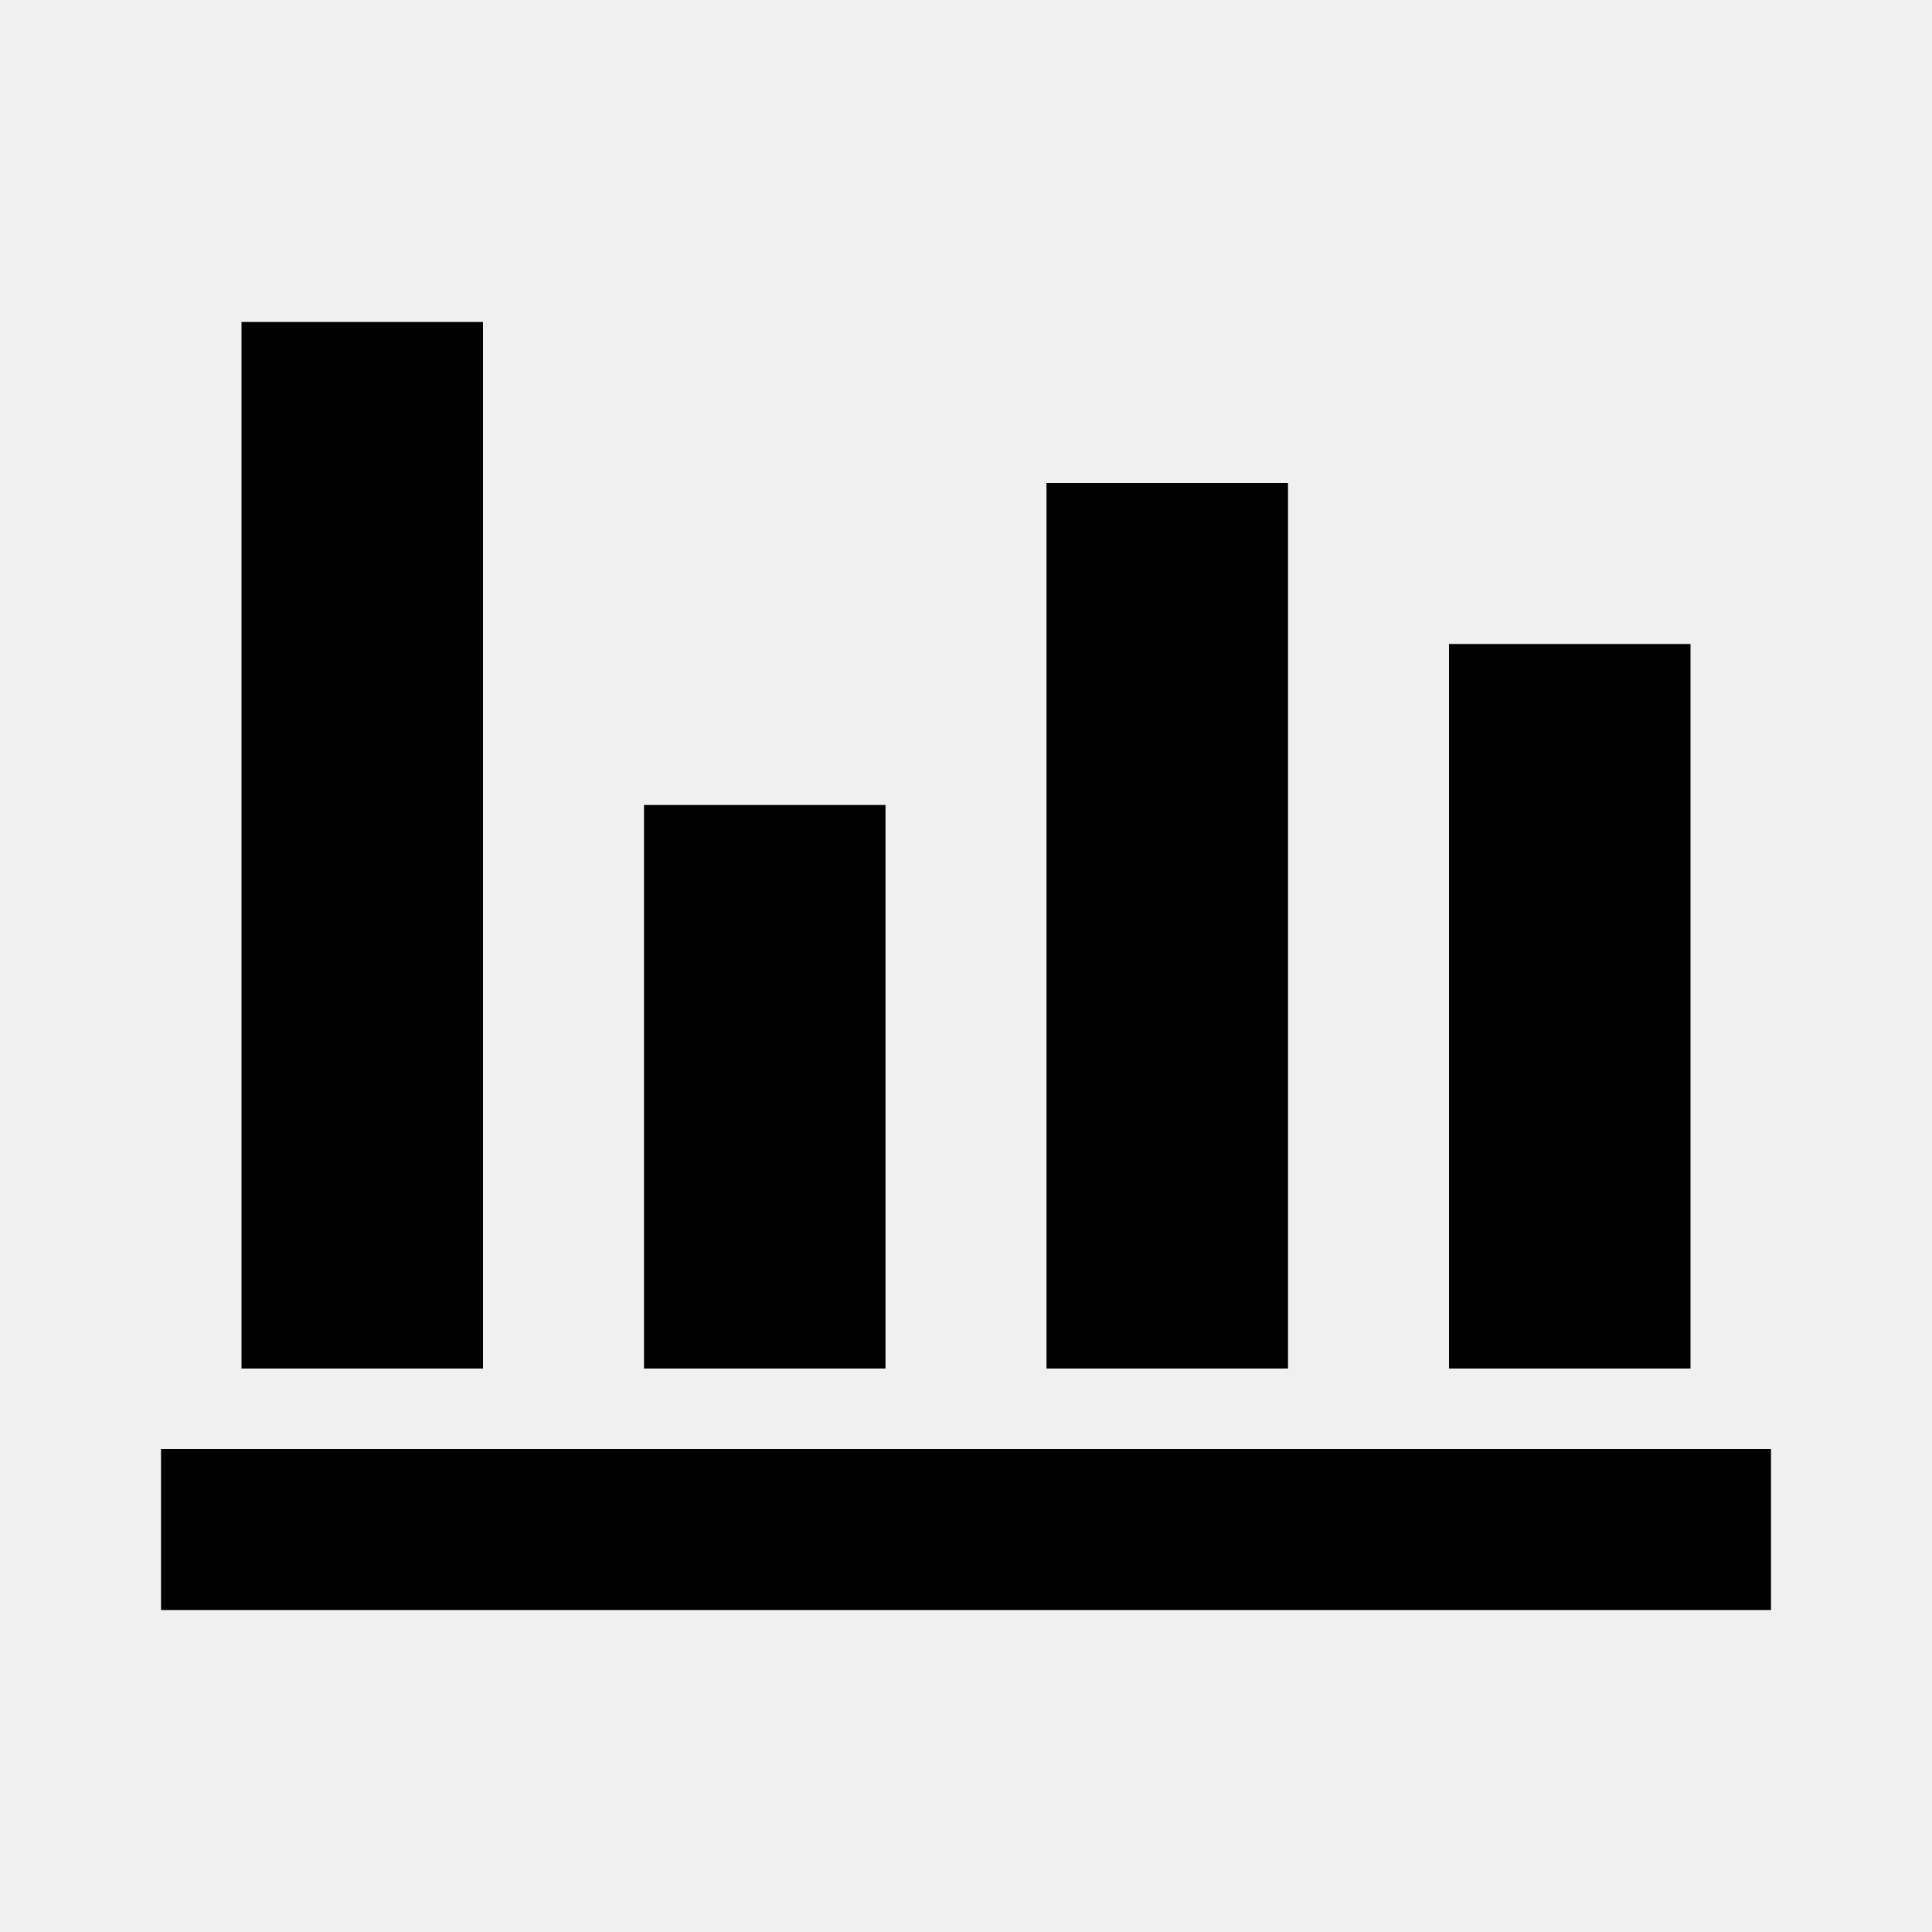
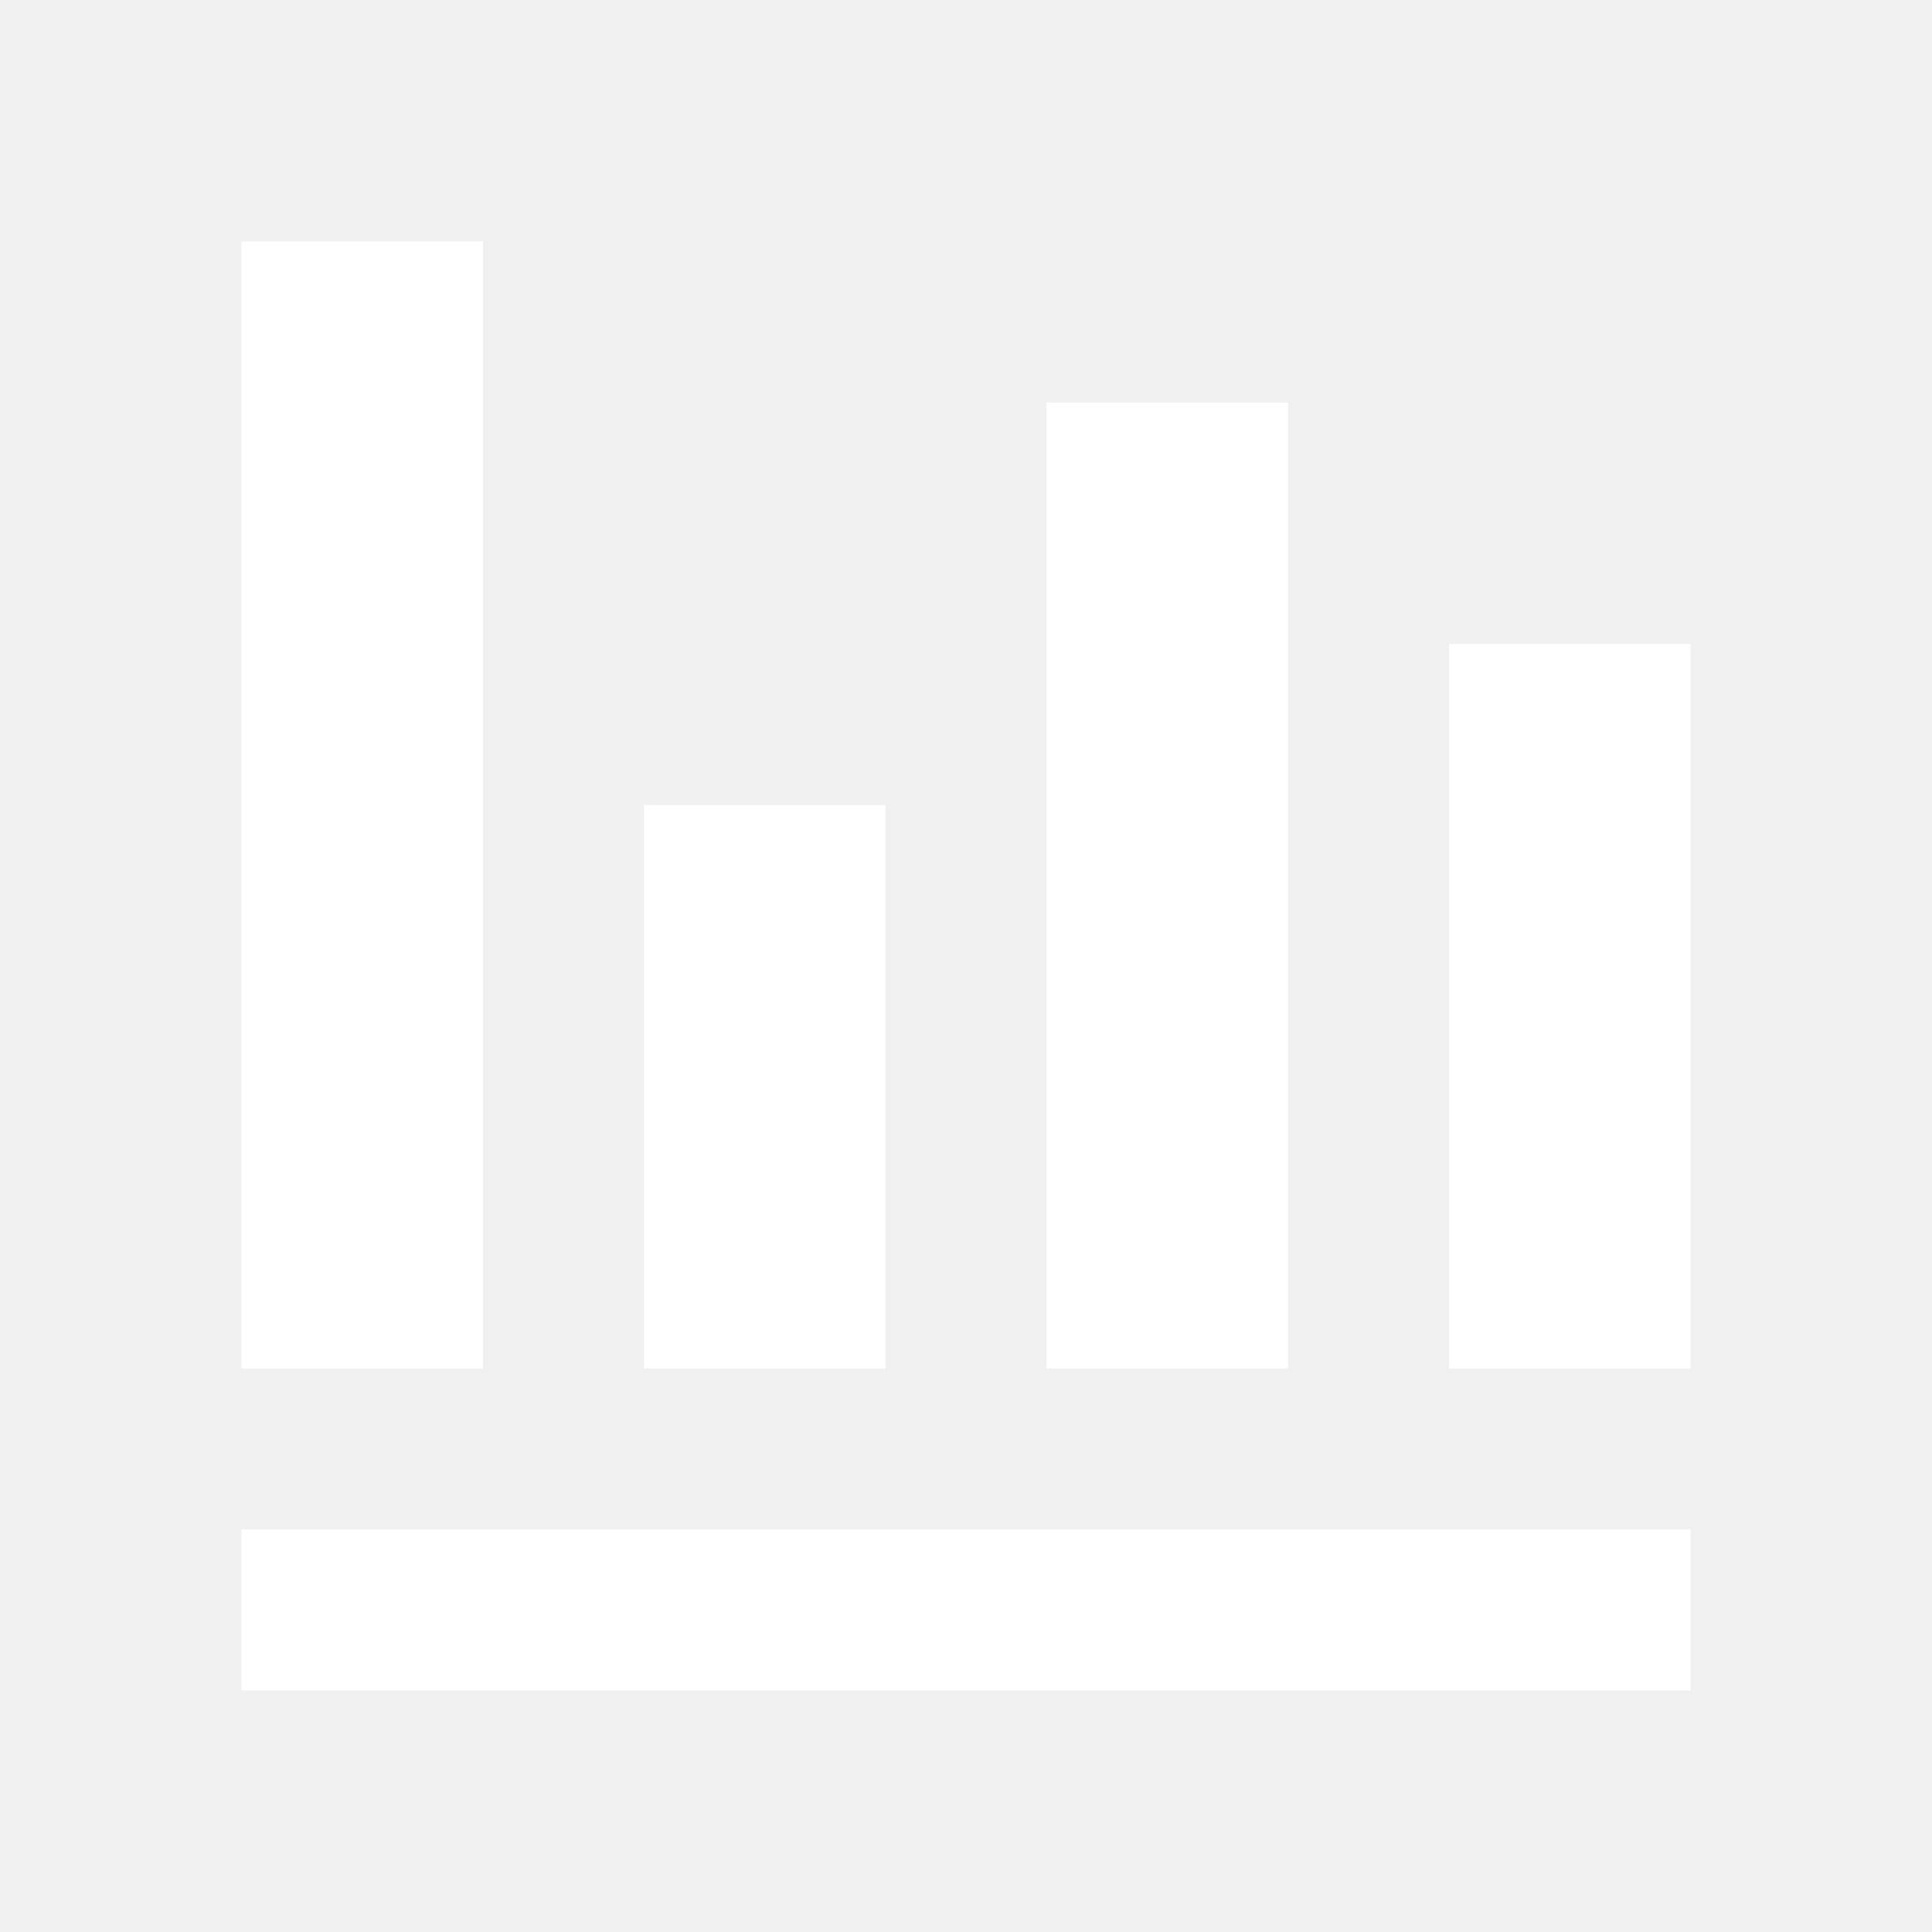
- <svg xmlns="http://www.w3.org/2000/svg" width="512px" height="512px" viewBox="0 0 512 512" version="1.1">
-   <g id="Page-1" stroke="none" stroke-width="1" fill="none" fill-rule="evenodd">
-     <g id="add" fill="#000000" transform="translate(42.66667, 85.33333)">
-       <path d="M21.333,1.42108547e-14 L85.333,1.42108547e-14 L85.333,277.333 L21.333,277.333 L21.333,1.42108547e-14 Z M128,128 L192,128 L192,277.333 L128,277.333 L128,128 Z M341.333,85.333 L405.333,85.333 L405.333,277.333 L341.333,277.333 L341.333,85.333 Z M234.667,42.667 L298.667,42.667 L298.667,277.333 L234.667,277.333 L234.667,42.667 Z M3.55271368e-14,298.667 L426.667,298.667 L426.667,341.333 L3.55271368e-14,341.333 L3.55271368e-14,298.667 Z" id="Combined-Shape" />
-     </g>
-   </g>
+ <svg xmlns="http://www.w3.org/2000/svg" width="512" height="512" viewBox="0 0 512 512" fill="none">
+   <path fill-rule="evenodd" clip-rule="evenodd" d="M64 64H128V362.667H64V64ZM170.667 213.333H234.667V362.667H170.667V213.333ZM448 170.667H384V362.667H448V170.667ZM277.333 106.667H341.333V362.667H277.333V106.667ZM448 405.333H64V448H448V405.333Z" fill="white" />
</svg>
